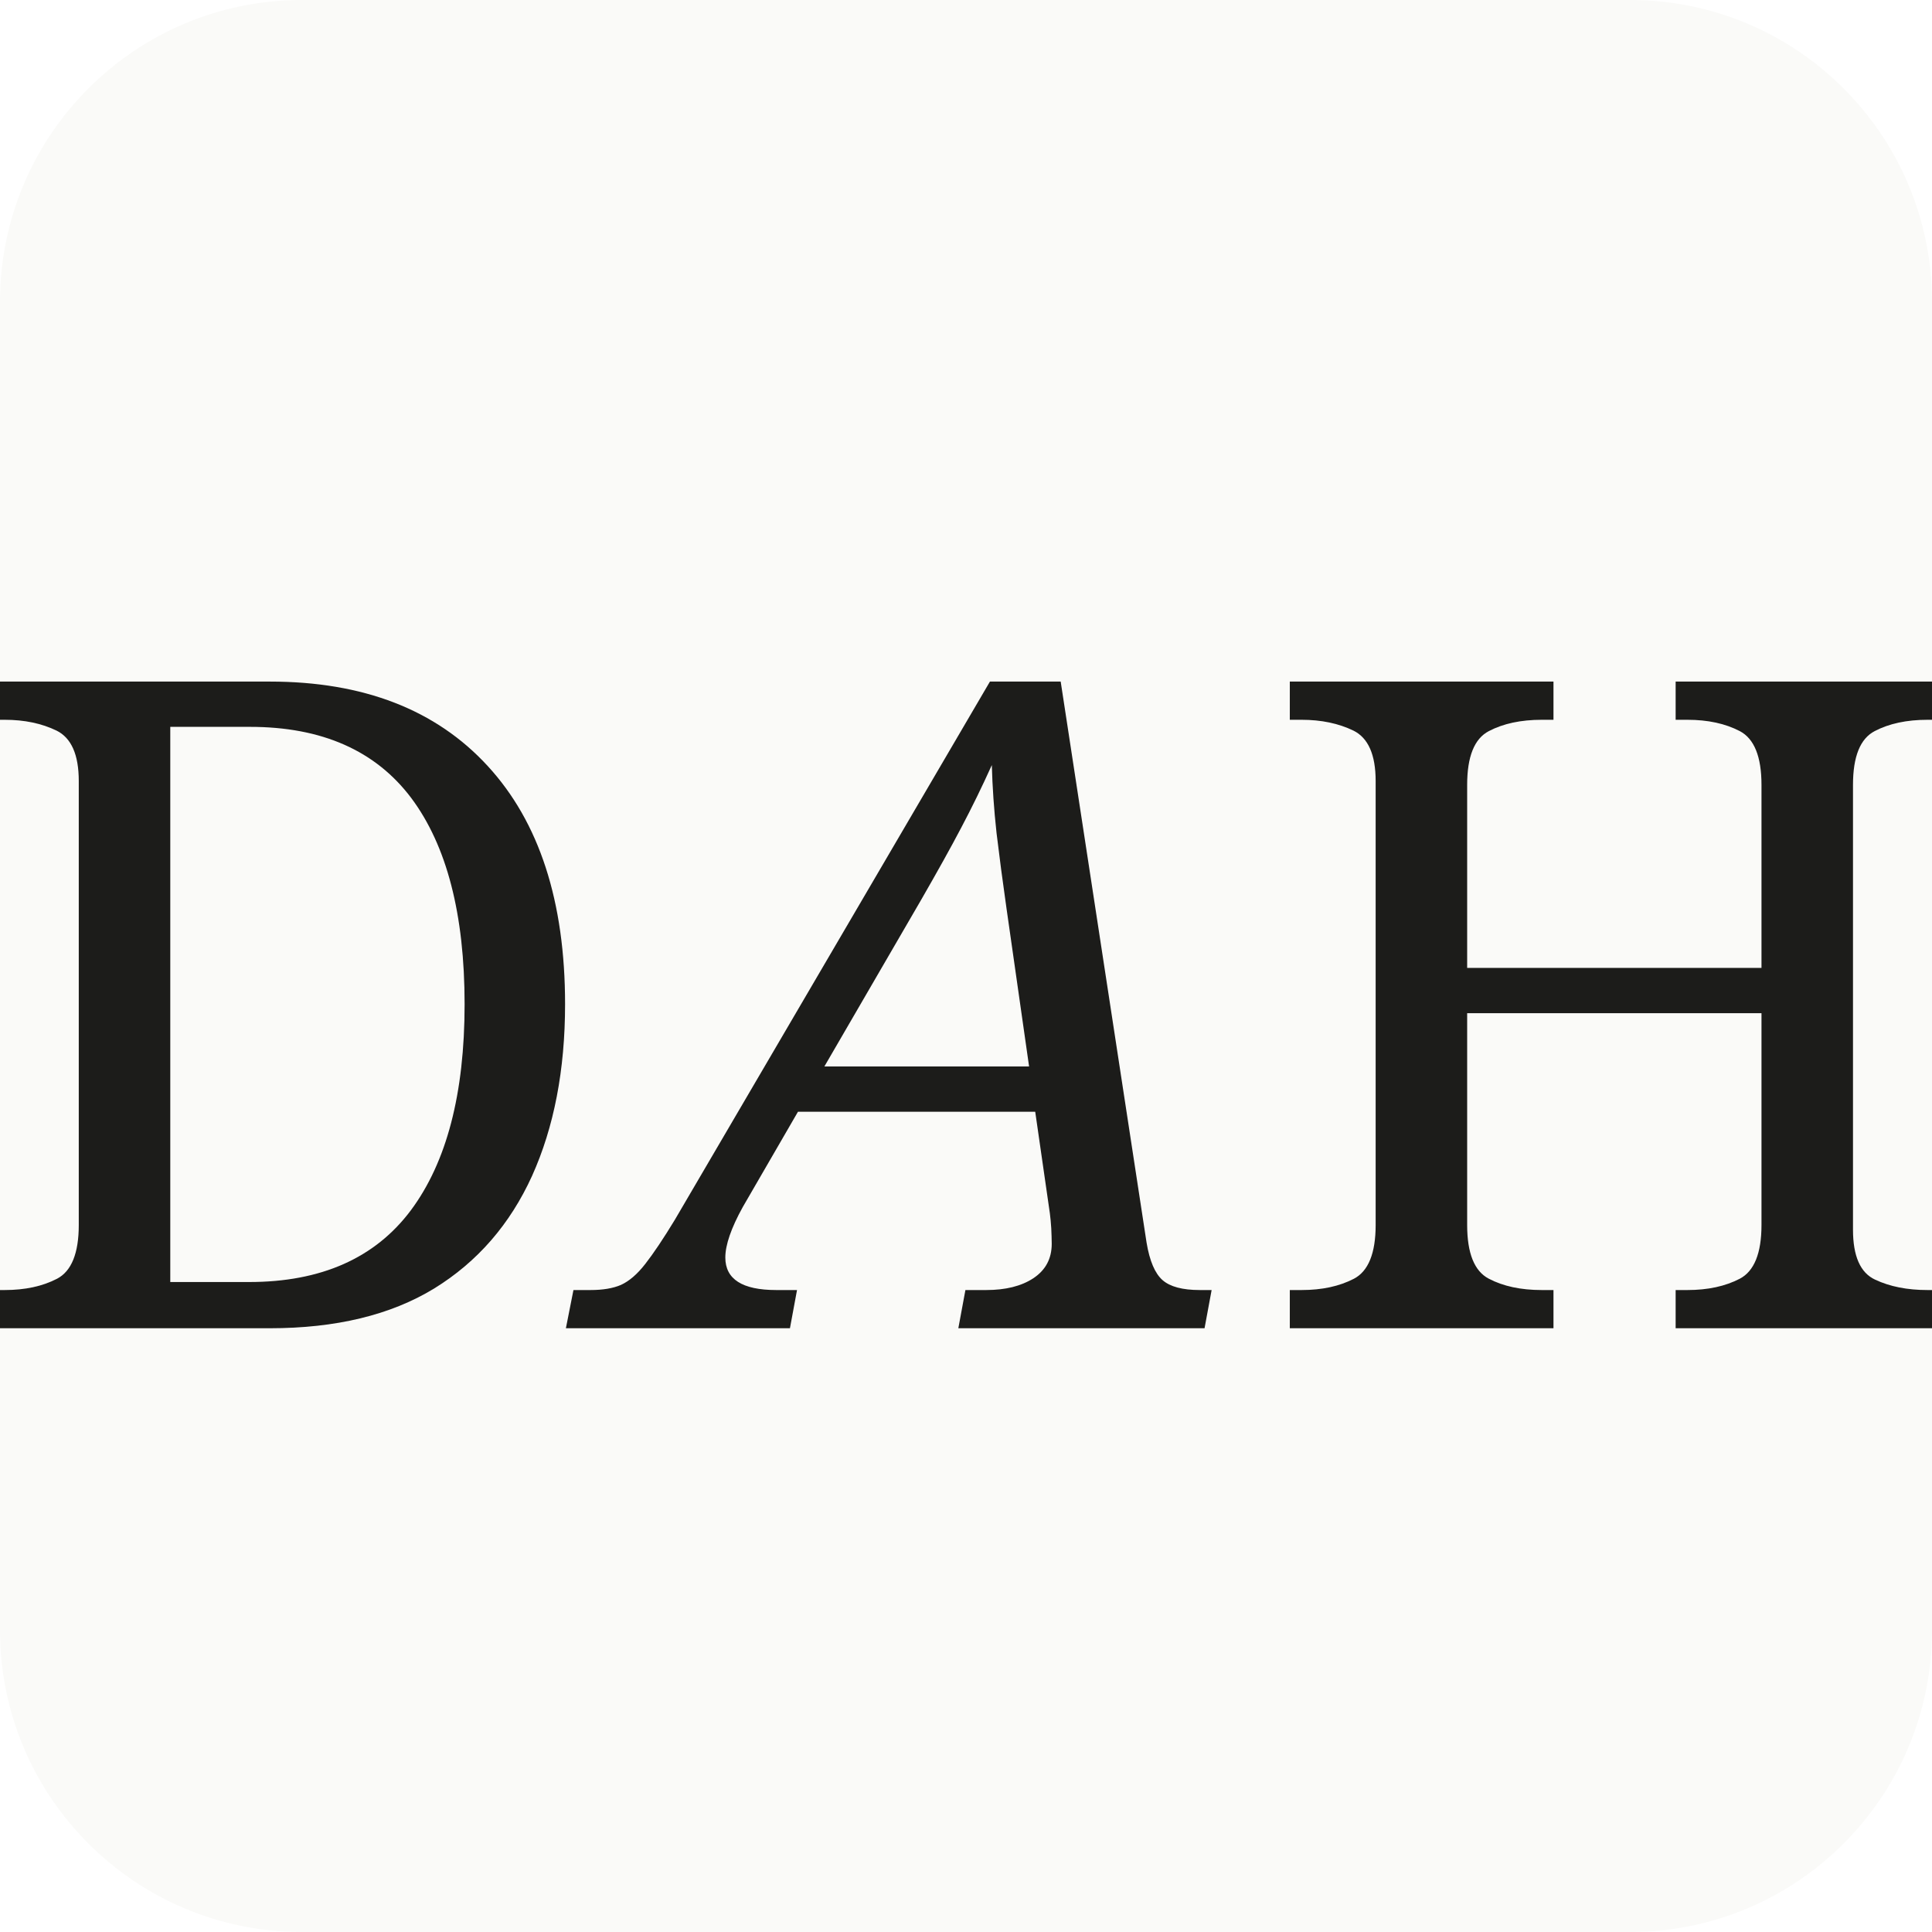
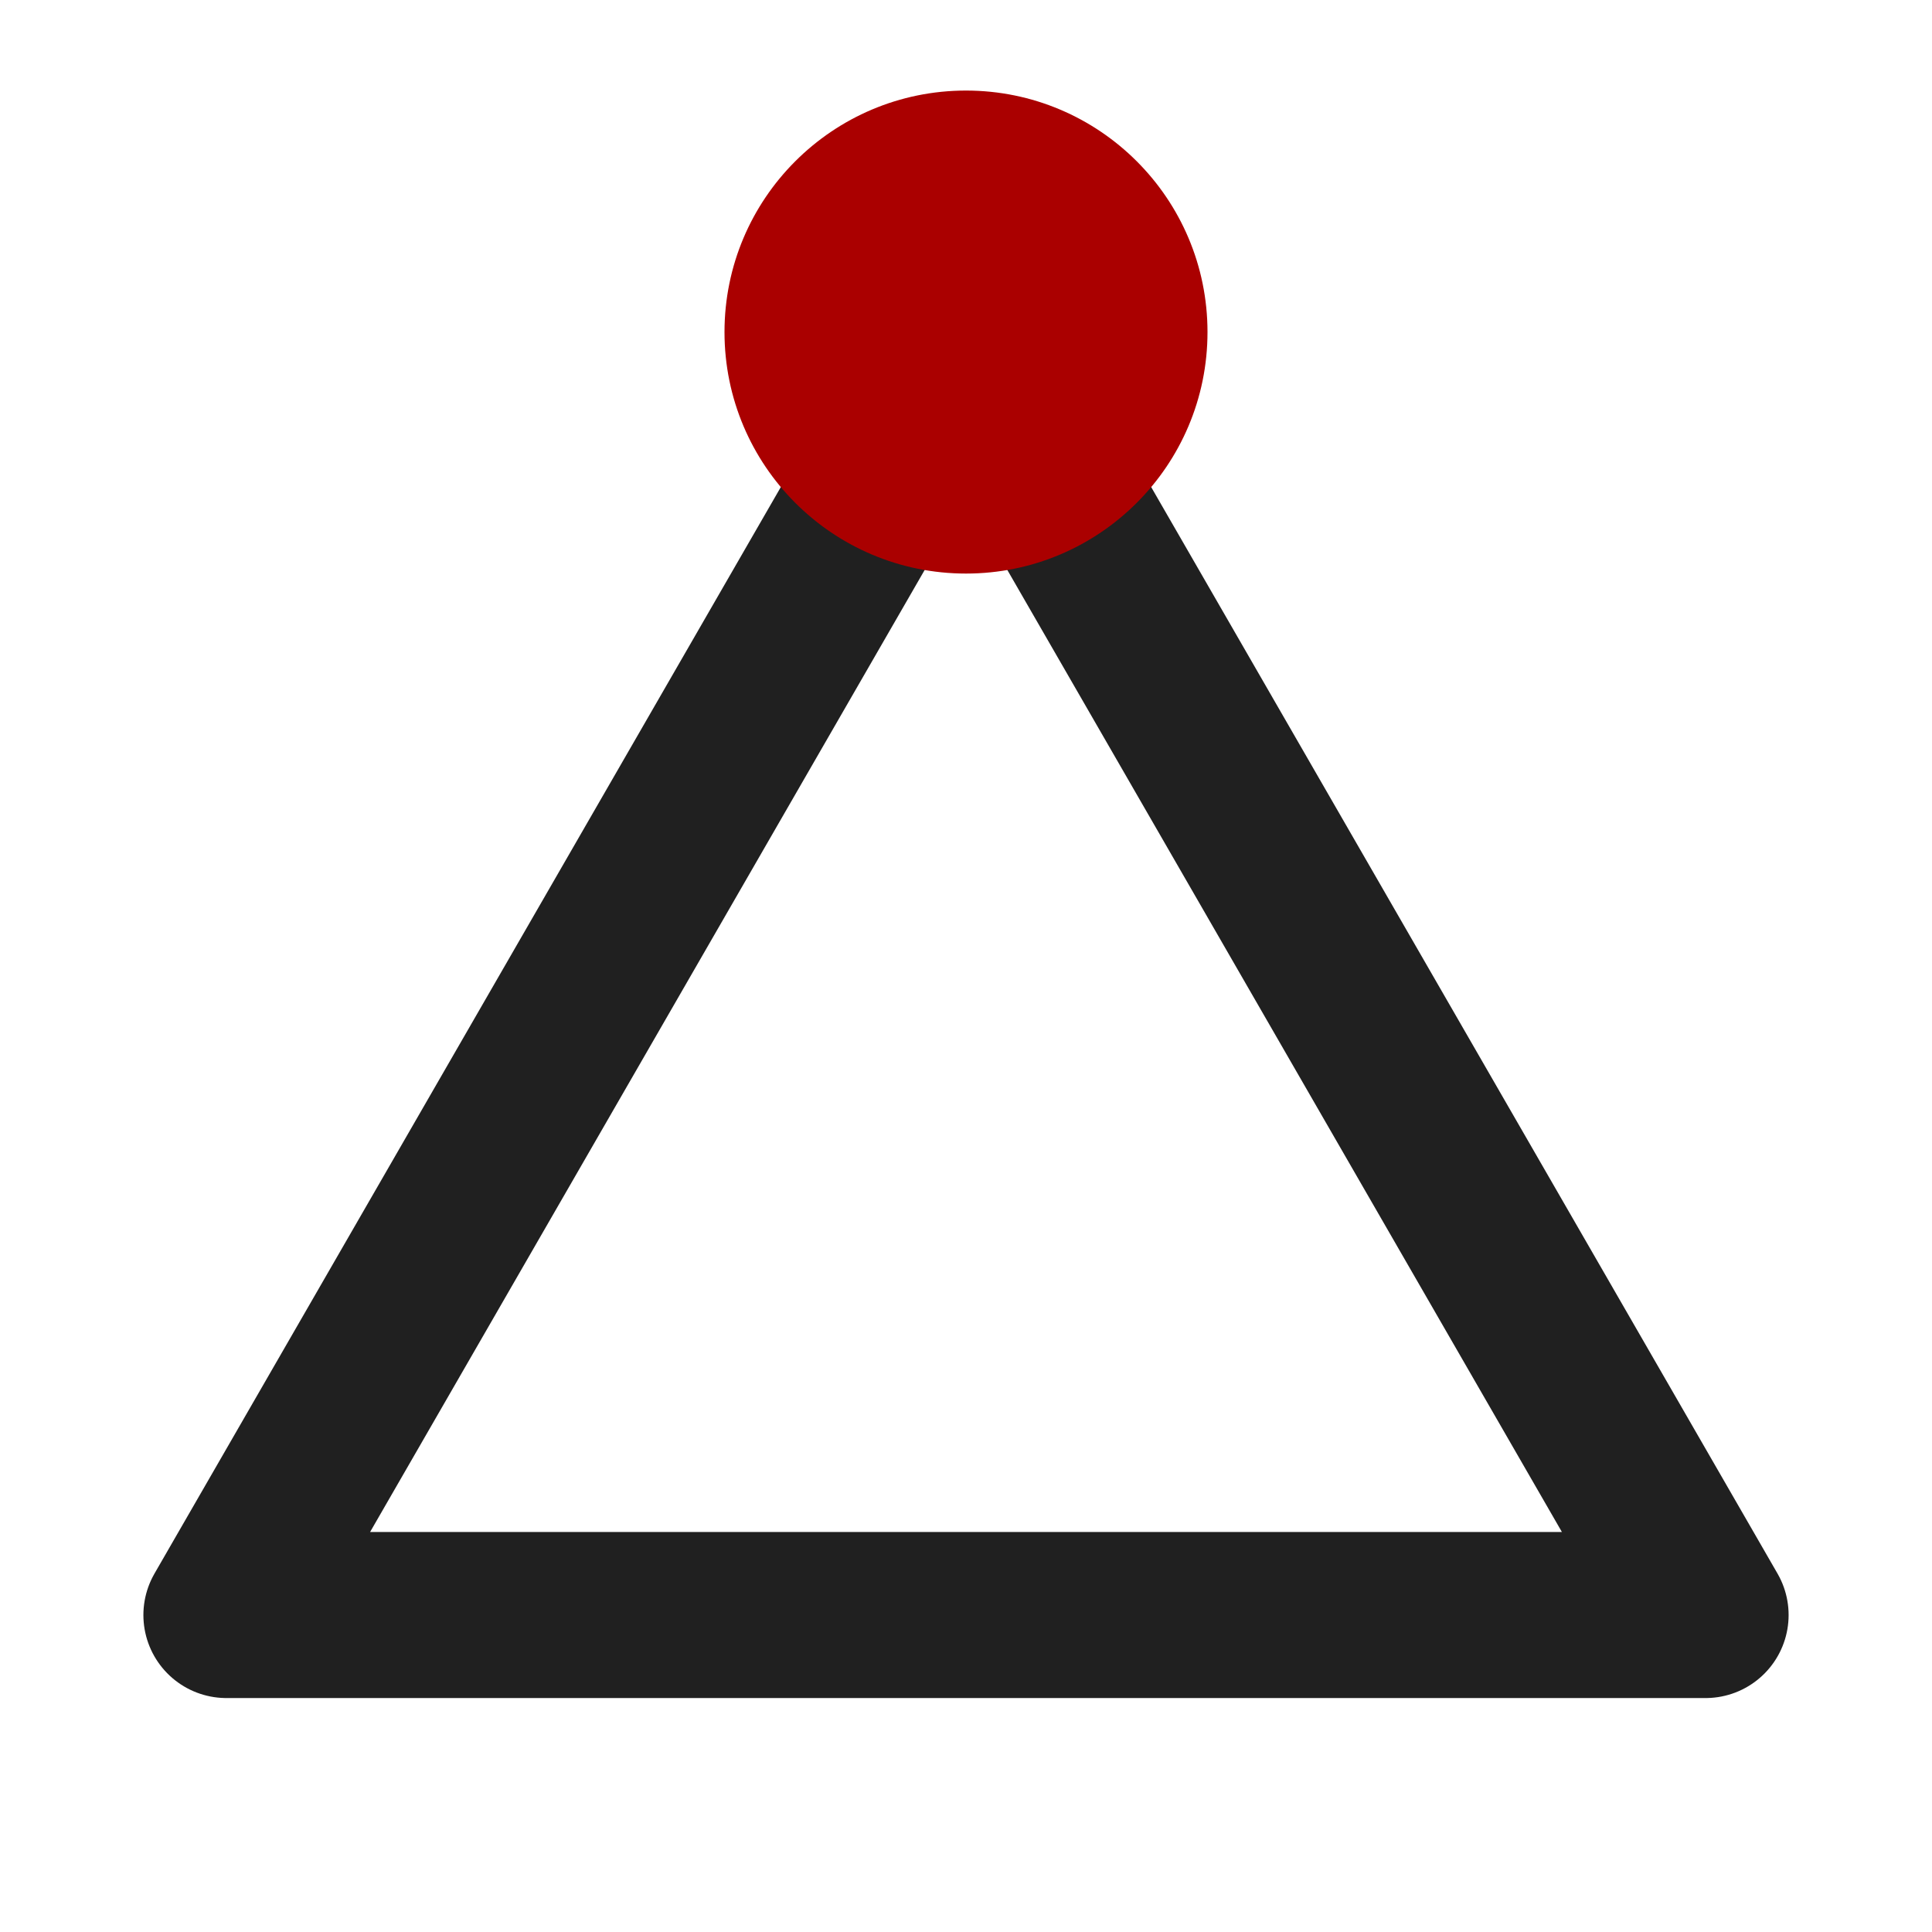
<svg xmlns="http://www.w3.org/2000/svg" viewBox="0 0 64 64">
-   <rect width="64" height="64" rx="10" fill="#fafaf8" />
-   <text x="32" y="44" text-anchor="middle" font-family="EB Garamond, Garamond, Georgia, serif" font-size="30" fill="#1c1c1a">D<tspan font-style="italic" fill="#1c1c1a">A</tspan>H</text>
+   <style>.a{fill:none;stroke:#202020}.m{fill:#aa0000}@media (prefers-color-scheme:dark){.a{stroke:#f3f2ee}.m{fill:#e8384f}}</style>
+   <path class="a" stroke-width="5.5" stroke-linejoin="round" d="M32 11 L56.5 53.5 L7.5 53.5 Z" />
+   <circle class="m" cx="32" cy="11" r="8" />
</svg>
